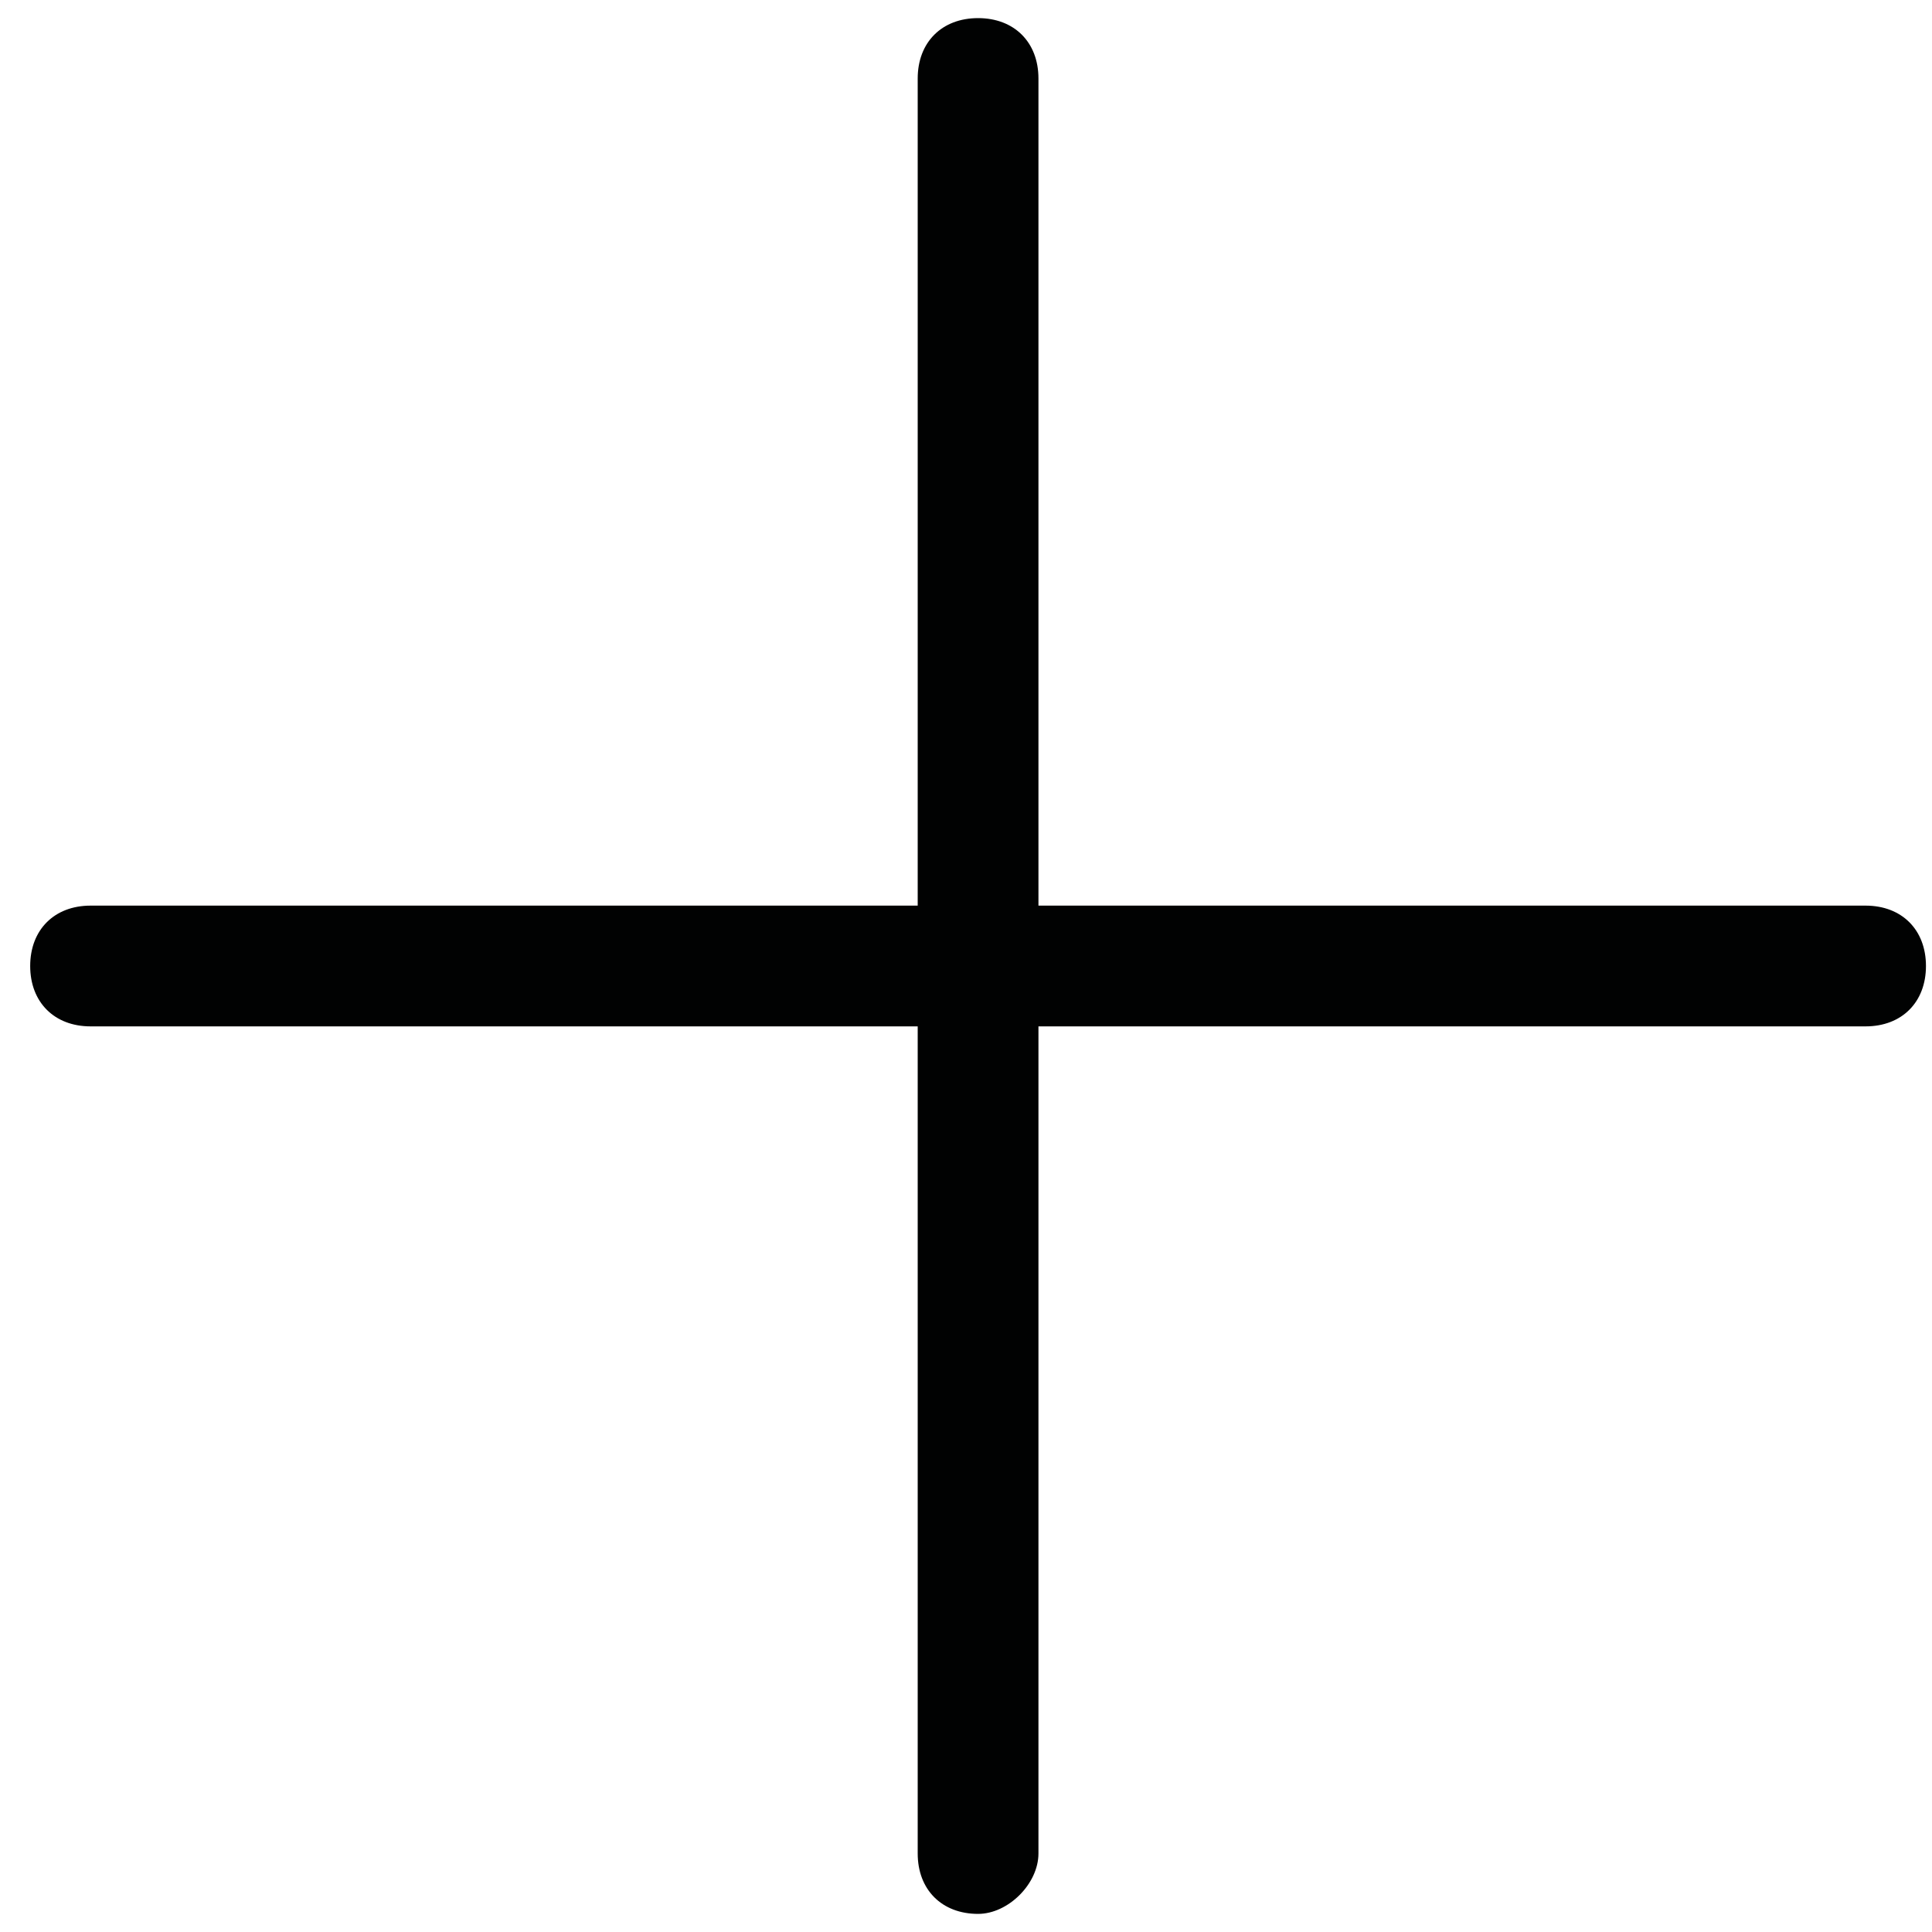
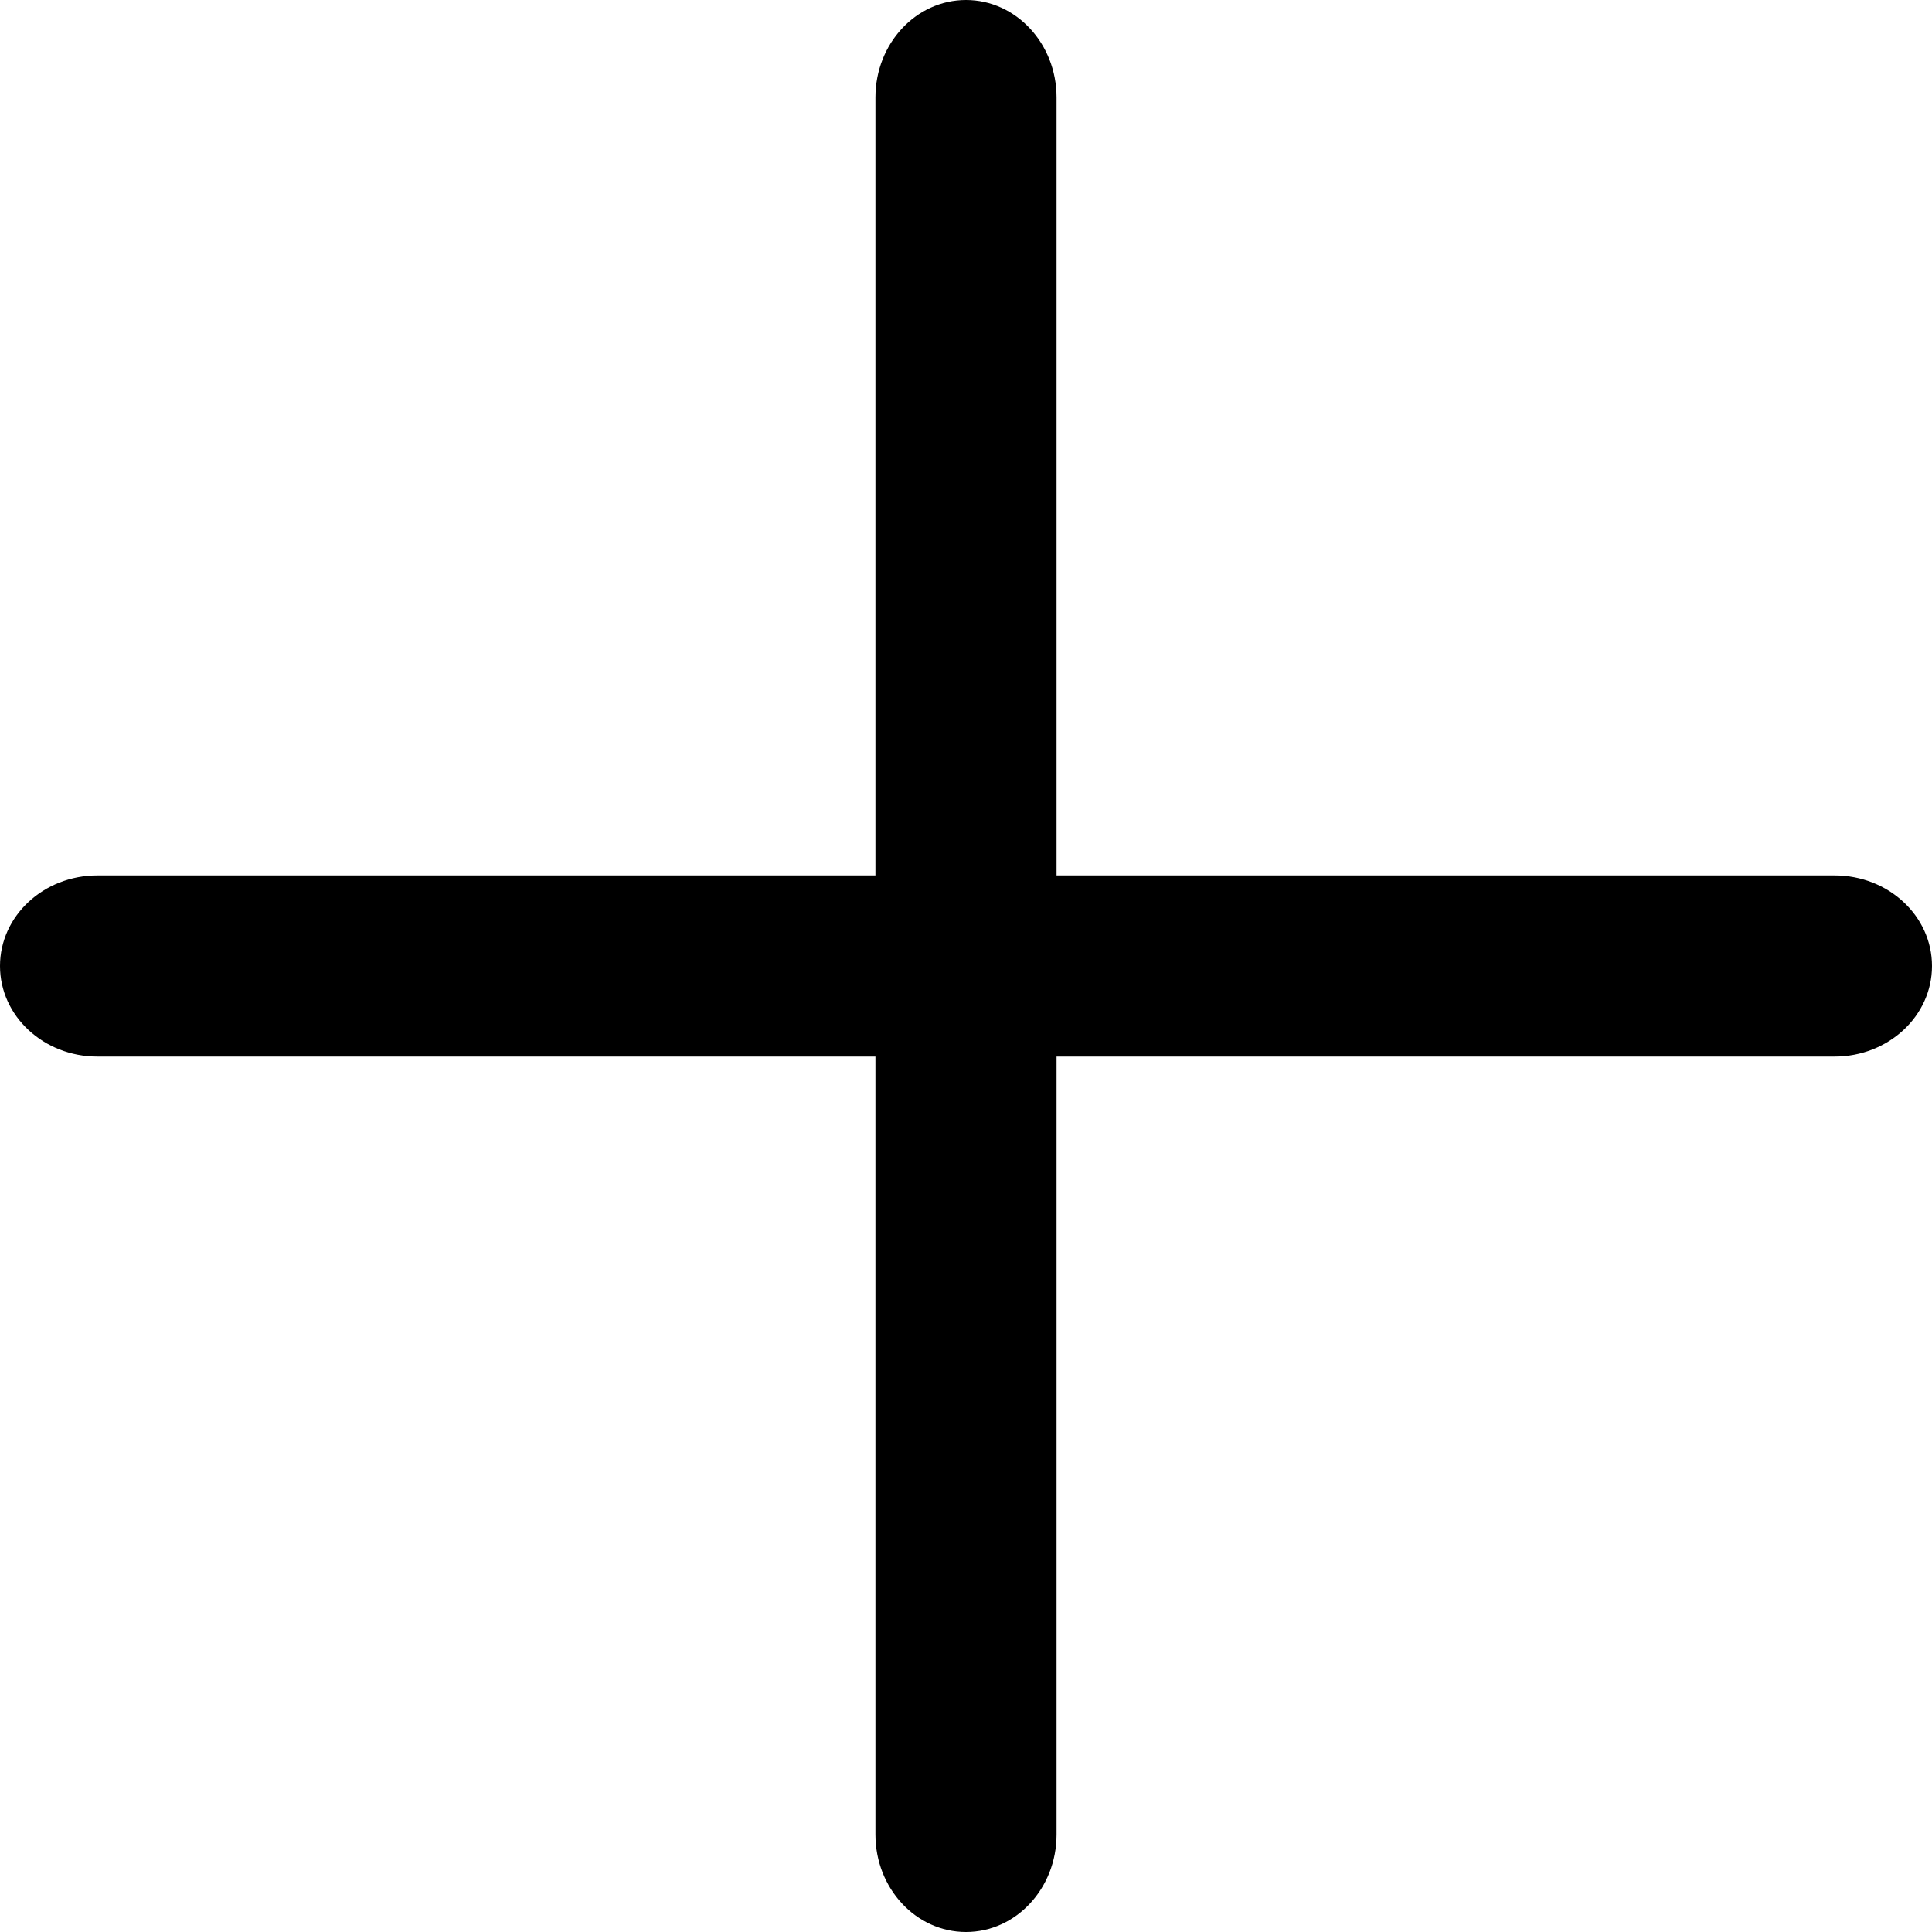
- <svg xmlns="http://www.w3.org/2000/svg" version="1.1" id="Capa_1" x="0px" y="0px" viewBox="0 0 32 32" style="enable-background:new 0 0 32 32;" xml:space="preserve">
-   <style type="text/css">
- 	.st0{fill:#010202;}
- </style>
-   <g>
-     <path class="st0" d="M16.2,31.7c-0.6,0-1-0.4-1-1V17L1.5,17l0,0c-0.6,0-1-0.4-1-1s0.4-1,1-1l13.7,0V1.3c0-0.6,0.4-1,1-1s1,0.4,1,1   V15l13.7,0l0,0c0.6,0,1,0.4,1,1s-0.4,1-1,1l-13.7,0v13.7C17.2,31.2,16.7,31.7,16.2,31.7z" />
+ <svg xmlns="http://www.w3.org/2000/svg" width="128px" height="128px" viewBox="0 0 128 128" version="1.1">
+   <defs />
+   <g id="iconos" stroke="none" stroke-width="1" fill="none" fill-rule="evenodd">
+     <g id="plus" fill-rule="nonzero" fill="#000000">
+       <path d="M6.454,70 L121.546,70 C125.111,70 128,67.314 128,64 C128,60.686 125.111,58 121.546,58 L6.454,58 C2.889,58 0,60.686 0,64 C0,67.314 2.889,70 6.454,70 Z" id="Line-2" transform="translate(64, 64) rotate(90) translate(-64, -64) " />
+       <path d="M6.454,70 L121.546,70 C125.111,70 128,67.314 128,64 C128,60.686 125.111,58 121.546,58 L6.454,58 C2.889,58 0,60.686 0,64 C0,67.314 2.889,70 6.454,70 Z" id="Line-2-Copy-2" />
+     </g>
  </g>
</svg>
